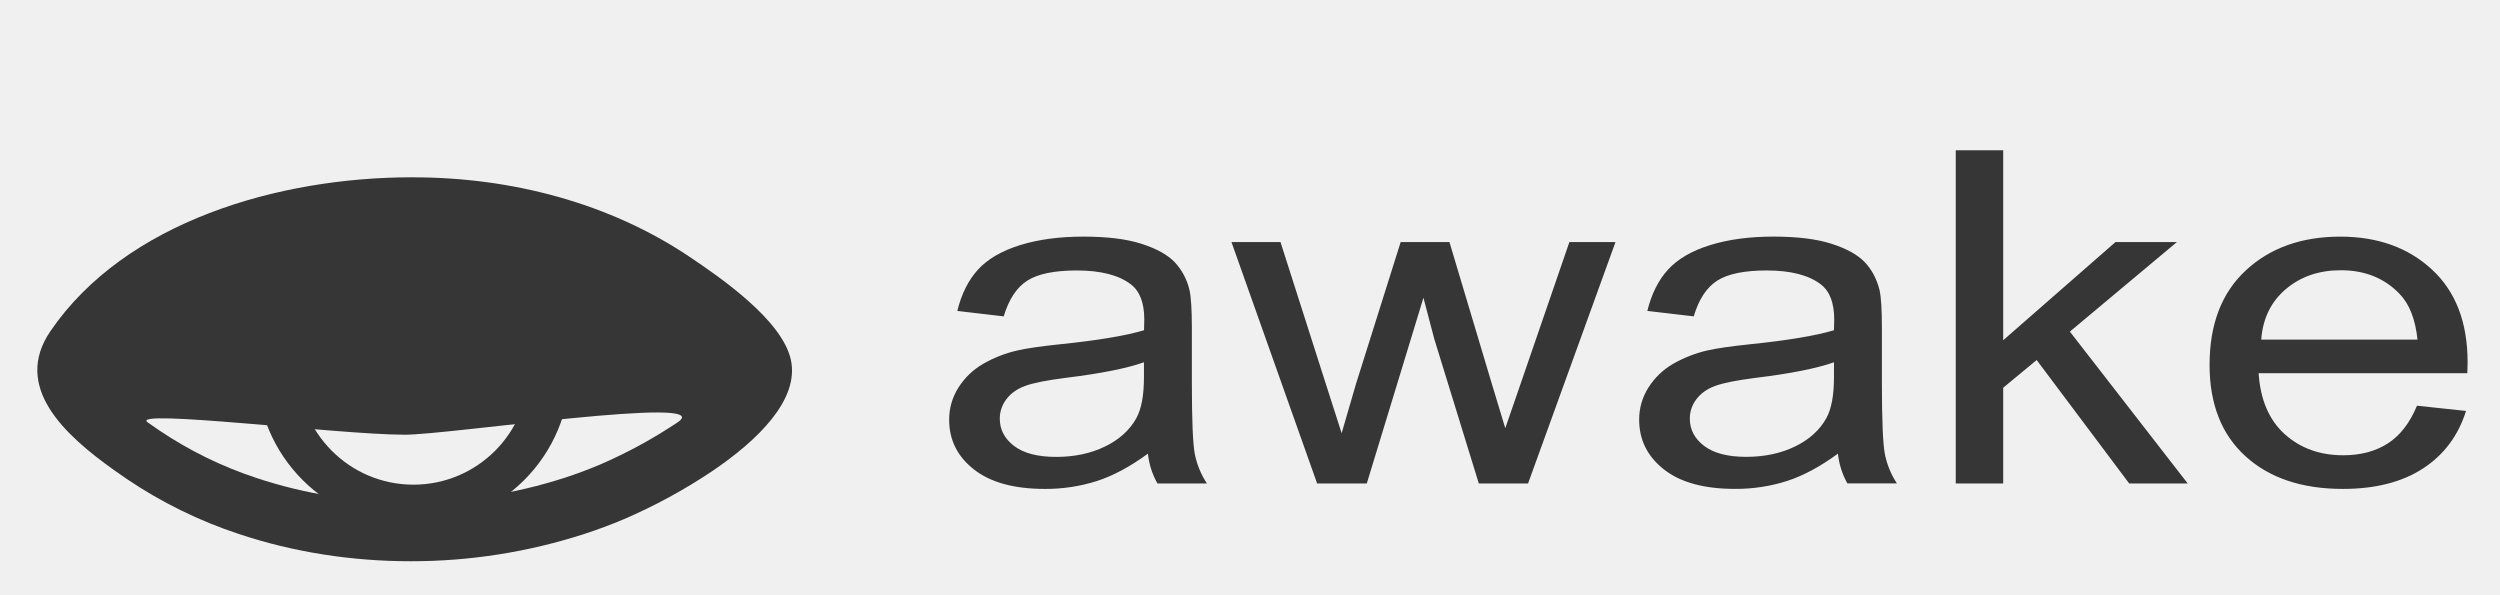
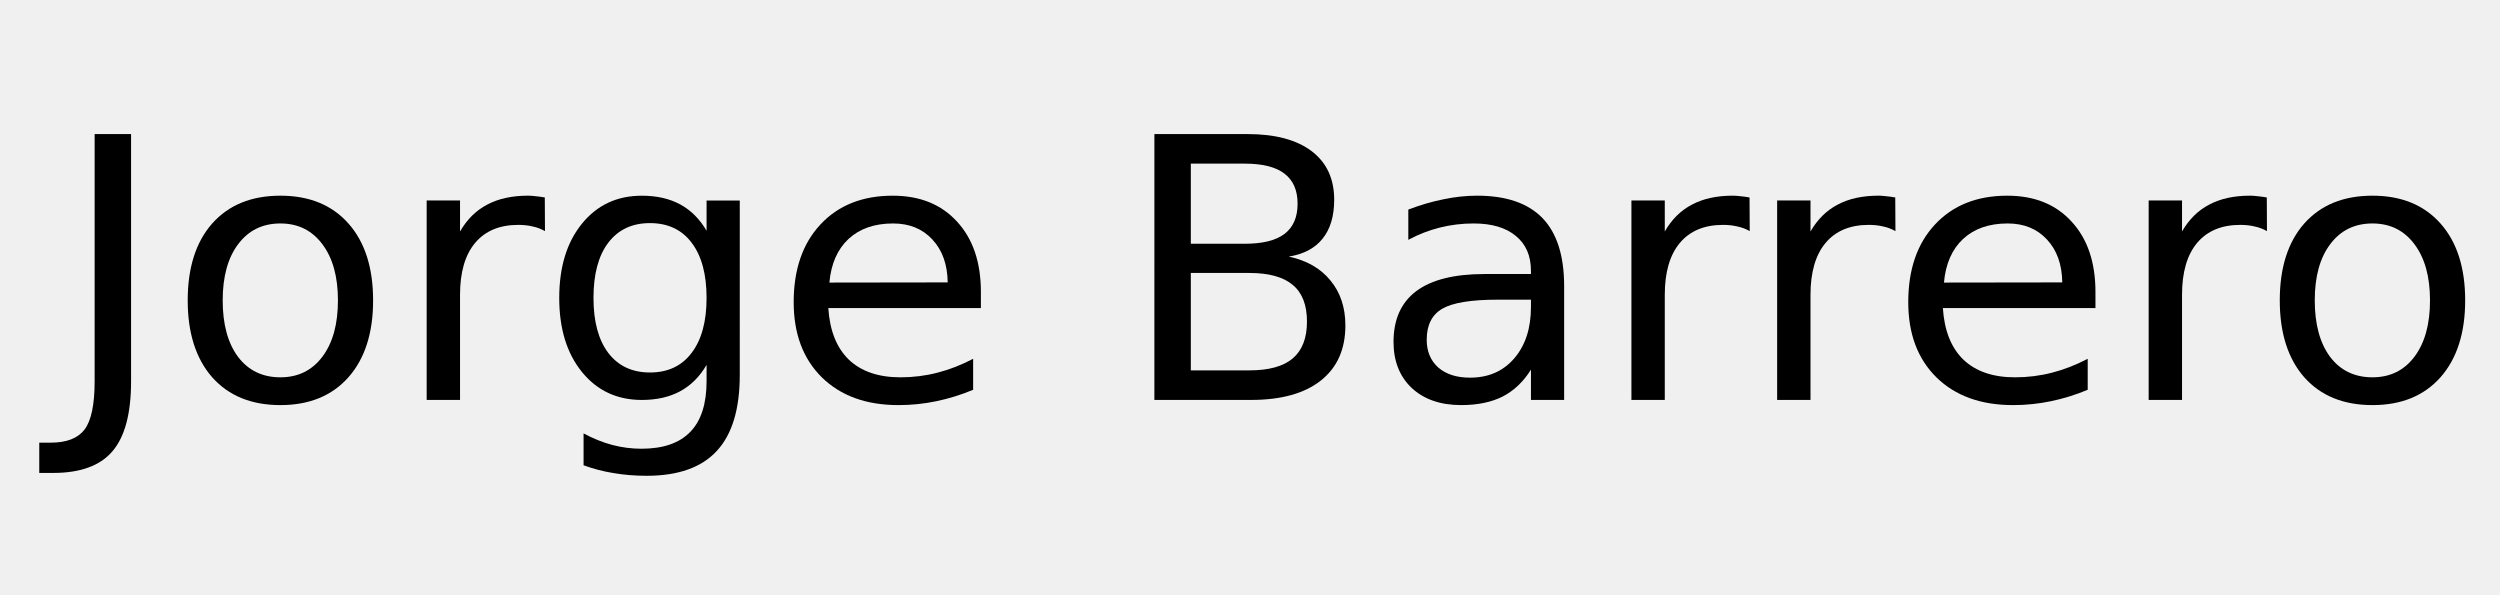
- <svg xmlns="http://www.w3.org/2000/svg" viewBox="0 0 2030 483">
-   <circle cx="328.32" cy="269.5" r="25.29" fill="#fff" />
-   <path d="M328.63 353c36.15 0 255.14-32.72 221.65-10.1a396.64 396.64 0 0 1-63.11 34.36c-9.31 3.93-18.92 7.52-28.61 10.68a411 411 0 0 1-126.22 19.78c-43.44 0-85.26-6.62-124.29-19.69a321 321 0 0 1-78.77-38.58 586.35 586.35 0 0 1-9.36-6.49c-15.84-11.23 155.9 10 207.65 10m8.06-209h-1.06c-108.74 0-233 36.16-293.6 124.9C10 314.2 52.29 353.14 93.16 382.12c3.39 2.4 6.77 4.74 10.1 7a368.89 368.89 0 0 0 90.55 44.43c44.41 14.87 92 22.18 139.53 22.18a456.21 456.21 0 0 0 141.15-22.17q16.49-5.38 32.33-12.07a445 445 0 0 0 71.33-38.82c37.52-25.34 71.17-58.4 64-90.66C635 260 586 226 559.48 208.24 494.84 164.93 415.47 144 335.63 144z" fill="#363636" />
-   <circle cx="349.99" cy="300" r="47.47" fill="#363636" />
-   <circle cx="335.71" cy="299.87" r="110.44" fill="none" stroke="#363636" stroke-miterlimit="10" stroke-width="33.535" />
-   <path d="M932.1 368.37q-21.4 15.69-41.19 22.15a136.37 136.37 0 0 1-42.49 6.48q-37.42 0-57.57-15.8t-20.12-40.33a47.9 47.9 0 0 1 7.6-26.29 57.89 57.89 0 0 1 19.91-19.1A101.15 101.15 0 0 1 826 284.59q11.34-2.58 34.24-5 46.66-4.78 68.7-11.44c.14-4.55.22-7.44.22-8.67q0-20.3-10.92-28.61-14.76-11.25-43.87-11.25-27.18 0-40.13 8.21T815 256.9l-37.67-4.42q5.13-20.86 16.91-33.68t34-19.75q22.25-6.92 51.57-6.92 29.11 0 47.3 5.9t26.75 14.86a49.29 49.29 0 0 1 12 22.61q1.92 8.49 1.93 30.63v44.29q0 46.33 2.46 58.6a67.46 67.46 0 0 0 9.75 23.53h-40.19a63.21 63.21 0 0 1-7.71-24.18zm-3.21-74.19q-21 7.4-62.92 12.55-23.75 3-33.6 6.65t-15.19 10.79a25.61 25.61 0 0 0-5.35 15.83q0 13.29 11.66 22.15t34.14 8.85q22.25 0 39.59-8.4t25.47-23q6.19-11.25 6.2-33.22zM1069.5 392.55l-69.55-196h39.81l36.16 113.13 13.49 42.07q.85-3.13 11.77-40.41l36.17-114.79h39.59l34 113.68 11.34 37.46 13.06-37.83 39-113.31h37.45l-71 196h-40l-36.17-117.38-8.78-33.4-46 150.78zM1492.4 368.37q-21.4 15.69-41.2 22.15a136.3 136.3 0 0 1-42.48 6.46q-37.46 0-57.57-15.78T1331 340.87a47.82 47.82 0 0 1 7.6-26.29 57.86 57.86 0 0 1 19.9-19.1 101.35 101.35 0 0 1 27.72-10.89q11.34-2.58 34.24-5 46.66-4.78 68.7-11.44c.14-4.55.22-7.44.22-8.67q0-20.3-10.92-28.61-14.76-11.25-43.87-11.25-27.18 0-40.13 8.21t-19.15 29.06l-37.67-4.42q5.13-20.86 16.91-33.68t34-19.75q22.26-6.92 51.58-6.92 29.1 0 47.3 5.9t26.75 14.86q8.57 9 12 22.61 1.92 8.49 1.92 30.63v44.29q0 46.33 2.47 58.6a67.46 67.46 0 0 0 9.73 23.53h-40.23a63 63 0 0 1-7.67-24.17zm-3.21-74.19q-21 7.4-62.92 12.55-23.76 3-33.6 6.65t-15.19 10.79a25.61 25.61 0 0 0-5.35 15.78q0 13.29 11.66 22.15t34.13 8.86q22.26 0 39.6-8.4t25.47-23q6.19-11.25 6.2-33.22zM1588.07 392.55V122h38.52v154.28l91.17-79.72h49.87l-86.89 72.71 95.67 123.28h-47.52l-75.12-100.21-27.18 22.51v77.7zM1962.6 329.43l39.81 4.25q-9.42 30.07-34.89 46.69T1902.46 397q-49.86 0-79.08-26.49t-29.21-74.28q0-49.45 29.53-76.77t76.62-27.31q45.59 0 74.48 26.76t28.89 75.29c0 2-.07 4.93-.21 8.86H1834q2.13 32.29 21.18 49.46t47.52 17.16q21.18 0 36.16-9.59t23.74-30.66zm-126.48-53.7H1963q-2.57-24.74-14.55-37.1-18.42-19.19-47.73-19.19-26.54 0-44.62 15.32t-19.98 40.97z" fill="#363636" />
+ <svg xmlns="http://www.w3.org/2000/svg" viewBox="0 0 2030 483" version="1.1" id="svg14">
+   <defs id="defs18" />
+   <g aria-label="The art of computer programming" transform="matrix(2.879332,0,0,4.041315,-63.87761,49.40173)" style="font-style:normal;font-weight:normal;font-size:40px;line-height:1.25;font-family:sans-serif;letter-spacing:0px;word-spacing:0px;fill:#000000;fill-opacity:1;stroke:none" id="flowRoot52">
+     <g aria-label="Jorge Barrero" transform="matrix(2.60407,0,0,1.831863,-67.47397,-35.40137)" style="font-style:normal;font-weight:normal;font-size:40px;line-height:1.25;font-family:sans-serif;letter-spacing:0px;word-spacing:0px;fill:#000000;fill-opacity:1;stroke:none" id="flowRoot35">
+       <path d="M 44.68,27.357 H 48.625 v 27.129 q 0,5.273 -2.012,7.656 -1.992,2.383 -6.426,2.383 h -1.504 v -3.32 h 1.23 q 2.617,0 3.691,-1.465 1.074,-1.465 1.074,-5.254 z" style="" id="path43" />
+       <path d="m 64.797,37.162 q -2.891,0 -4.57,2.266 -1.68,2.246 -1.68,6.172 0,3.926 1.66,6.191 1.68,2.246 4.59,2.246 2.871,0 4.551,-2.266 1.68,-2.266 1.68,-6.172 0,-3.887 -1.68,-6.152 -1.68,-2.285 -4.551,-2.285 z m 0,-3.047 q 4.688,0 7.363,3.047 2.676,3.047 2.676,8.438 0,5.371 -2.676,8.438 -2.676,3.047 -7.363,3.047 -4.707,0 -7.383,-3.047 -2.656,-3.066 -2.656,-8.438 0,-5.391 2.656,-8.438 2.676,-3.047 7.383,-3.047 z" style="" id="path45" />
+       <path d="m 93.449,38.002 q -0.605,-0.352 -1.328,-0.508 -0.703,-0.176 -1.562,-0.176 -3.047,0 -4.688,1.992 Q 84.25,41.283 84.25,44.994 v 11.523 h -3.613 v -21.875 H 84.25 v 3.398 q 1.133,-1.992 2.949,-2.949 1.816,-0.977 4.414,-0.977 0.371,0 0.82,0.059 0.449,0.039 0.996,0.137 z" style="" id="path47" />
+       <path d="m 110.949,45.326 q 0,-3.906 -1.621,-6.055 -1.602,-2.148 -4.512,-2.148 -2.891,0 -4.512,2.148 -1.602,2.148 -1.602,6.055 0,3.887 1.602,6.035 1.621,2.148 4.512,2.148 2.91,0 4.512,-2.148 1.621,-2.148 1.621,-6.035 z m 3.594,8.477 q 0,5.586 -2.48,8.301 -2.48,2.734 -7.598,2.734 -1.895,0 -3.574,-0.293 -1.68,-0.273 -3.262,-0.859 v -3.496 q 1.582,0.859 3.125,1.27 1.543,0.41 3.145,0.41 3.535,0 5.293,-1.855 1.758,-1.836 1.758,-5.566 v -1.777 q -1.113,1.934 -2.852,2.891 -1.738,0.957 -4.16,0.957 -4.023,0 -6.484,-3.066 -2.461,-3.066 -2.461,-8.125 0,-5.078 2.461,-8.145 2.461,-3.066 6.484,-3.066 2.422,0 4.16,0.957 1.738,0.957 2.852,2.891 v -3.32 h 3.594 z" style="" id="path49" />
+       <path d="m 140.656,44.682 v 1.758 h -16.523 q 0.234,3.711 2.227,5.664 2.012,1.934 5.586,1.934 2.07,0 4.004,-0.508 1.953,-0.508 3.867,-1.523 v 3.398 q -1.934,0.82 -3.965,1.25 -2.031,0.43 -4.121,0.43 -5.234,0 -8.301,-3.047 -3.047,-3.047 -3.047,-8.242 0,-5.371 2.891,-8.516 2.91,-3.164 7.832,-3.164 4.414,0 6.973,2.852 2.578,2.832 2.578,7.715 z m -3.594,-1.055 q -0.039,-2.949 -1.66,-4.707 -1.602,-1.758 -4.258,-1.758 -3.008,0 -4.824,1.699 -1.797,1.699 -2.07,4.785 z" style="" id="path51" />
+       <path d="m 163.391,42.592 v 10.684 h 6.328 q 3.184,0 4.707,-1.309 1.543,-1.328 1.543,-4.043 0,-2.734 -1.543,-4.023 -1.523,-1.309 -4.707,-1.309 z m 0,-11.992 v 8.789 h 5.84 q 2.891,0 4.297,-1.074 1.426,-1.094 1.426,-3.32 0,-2.207 -1.426,-3.301 -1.406,-1.094 -4.297,-1.094 z m -3.945,-3.242 h 10.078 q 4.512,0 6.953,1.875 2.441,1.875 2.441,5.332 0,2.676 -1.25,4.258 -1.25,1.582 -3.672,1.973 2.91,0.625 4.512,2.617 1.621,1.973 1.621,4.941 0,3.906 -2.656,6.035 -2.656,2.129 -7.559,2.129 h -10.469 z" style="" id="path53" />
+       <path d="m 196.652,45.521 q -4.355,0 -6.035,0.996 -1.68,0.996 -1.68,3.398 0,1.914 1.25,3.047 1.27,1.113 3.438,1.113 2.988,0 4.785,-2.109 1.816,-2.129 1.816,-5.645 v -0.801 z m 7.168,-1.484 v 12.48 h -3.594 v -3.32 q -1.23,1.992 -3.066,2.949 -1.836,0.938 -4.492,0.938 -3.359,0 -5.352,-1.875 -1.973,-1.895 -1.973,-5.059 0,-3.691 2.461,-5.566 2.48,-1.875 7.383,-1.875 h 5.039 v -0.352 q 0,-2.48 -1.641,-3.828 -1.621,-1.367 -4.57,-1.367 -1.875,0 -3.652,0.449 -1.777,0.449 -3.418,1.348 v -3.32 q 1.973,-0.762 3.828,-1.133 1.855,-0.391 3.613,-0.391 4.746,0 7.09,2.461 2.344,2.461 2.344,7.461 z" style="" id="path55" />
+       <path d="m 223.918,38.002 q -0.605,-0.352 -1.328,-0.508 -0.703,-0.176 -1.562,-0.176 -3.047,0 -4.688,1.992 -1.621,1.973 -1.621,5.684 v 11.523 h -3.613 v -21.875 h 3.613 v 3.398 q 1.133,-1.992 2.949,-2.949 1.816,-0.977 4.414,-0.977 0.371,0 0.82,0.059 0.449,0.039 0.996,0.137 z" style="" id="path57" />
+       <path d="m 239.699,38.002 q -0.605,-0.352 -1.328,-0.508 -0.703,-0.176 -1.562,-0.176 -3.047,0 -4.688,1.992 Q 230.5,41.283 230.5,44.994 v 11.523 h -3.613 v -21.875 H 230.5 v 3.398 q 1.133,-1.992 2.949,-2.949 1.816,-0.977 4.414,-0.977 0.371,0 0.82,0.059 0.449,0.039 0.996,0.137 z" style="" id="path59" />
+       <path d="m 261.359,44.682 v 1.758 h -16.523 q 0.234,3.711 2.227,5.664 2.012,1.934 5.586,1.934 2.07,0 4.004,-0.508 1.953,-0.508 3.867,-1.523 v 3.398 q -1.934,0.82 -3.965,1.25 -2.031,0.43 -4.121,0.43 -5.234,0 -8.301,-3.047 -3.047,-3.047 -3.047,-8.242 0,-5.371 2.891,-8.516 2.91,-3.164 7.832,-3.164 4.414,0 6.973,2.852 2.578,2.832 2.578,7.715 z m -3.594,-1.055 q -0.039,-2.949 -1.66,-4.707 -1.602,-1.758 -4.258,-1.758 -3.008,0 -4.824,1.699 -1.797,1.699 -2.07,4.785 z" style="" id="path61" />
+       <path d="m 279.934,38.002 q -0.605,-0.352 -1.328,-0.508 -0.703,-0.176 -1.562,-0.176 -3.047,0 -4.688,1.992 -1.621,1.973 -1.621,5.684 v 11.523 h -3.613 v -21.875 h 3.613 v 3.398 q 1.133,-1.992 2.949,-2.949 1.816,-0.977 4.414,-0.977 0.371,0 0.82,0.059 0.449,0.039 0.996,0.137 z" style="" id="path63" />
+       <path d="m 291.359,37.162 q -2.891,0 -4.57,2.266 -1.68,2.246 -1.68,6.172 0,3.926 1.66,6.191 1.68,2.246 4.59,2.246 2.871,0 4.551,-2.266 1.68,-2.266 1.68,-6.172 0,-3.887 -1.68,-6.152 -1.68,-2.285 -4.551,-2.285 z m 0,-3.047 q 4.688,0 7.363,3.047 2.676,3.047 2.676,8.438 0,5.371 -2.676,8.438 -2.676,3.047 -7.363,3.047 -4.707,0 -7.383,-3.047 -2.656,-3.066 -2.656,-8.438 0,-5.391 2.656,-8.438 2.676,-3.047 7.383,-3.047 z" style="" id="path65" />
+     </g>
+   </g>
</svg>
